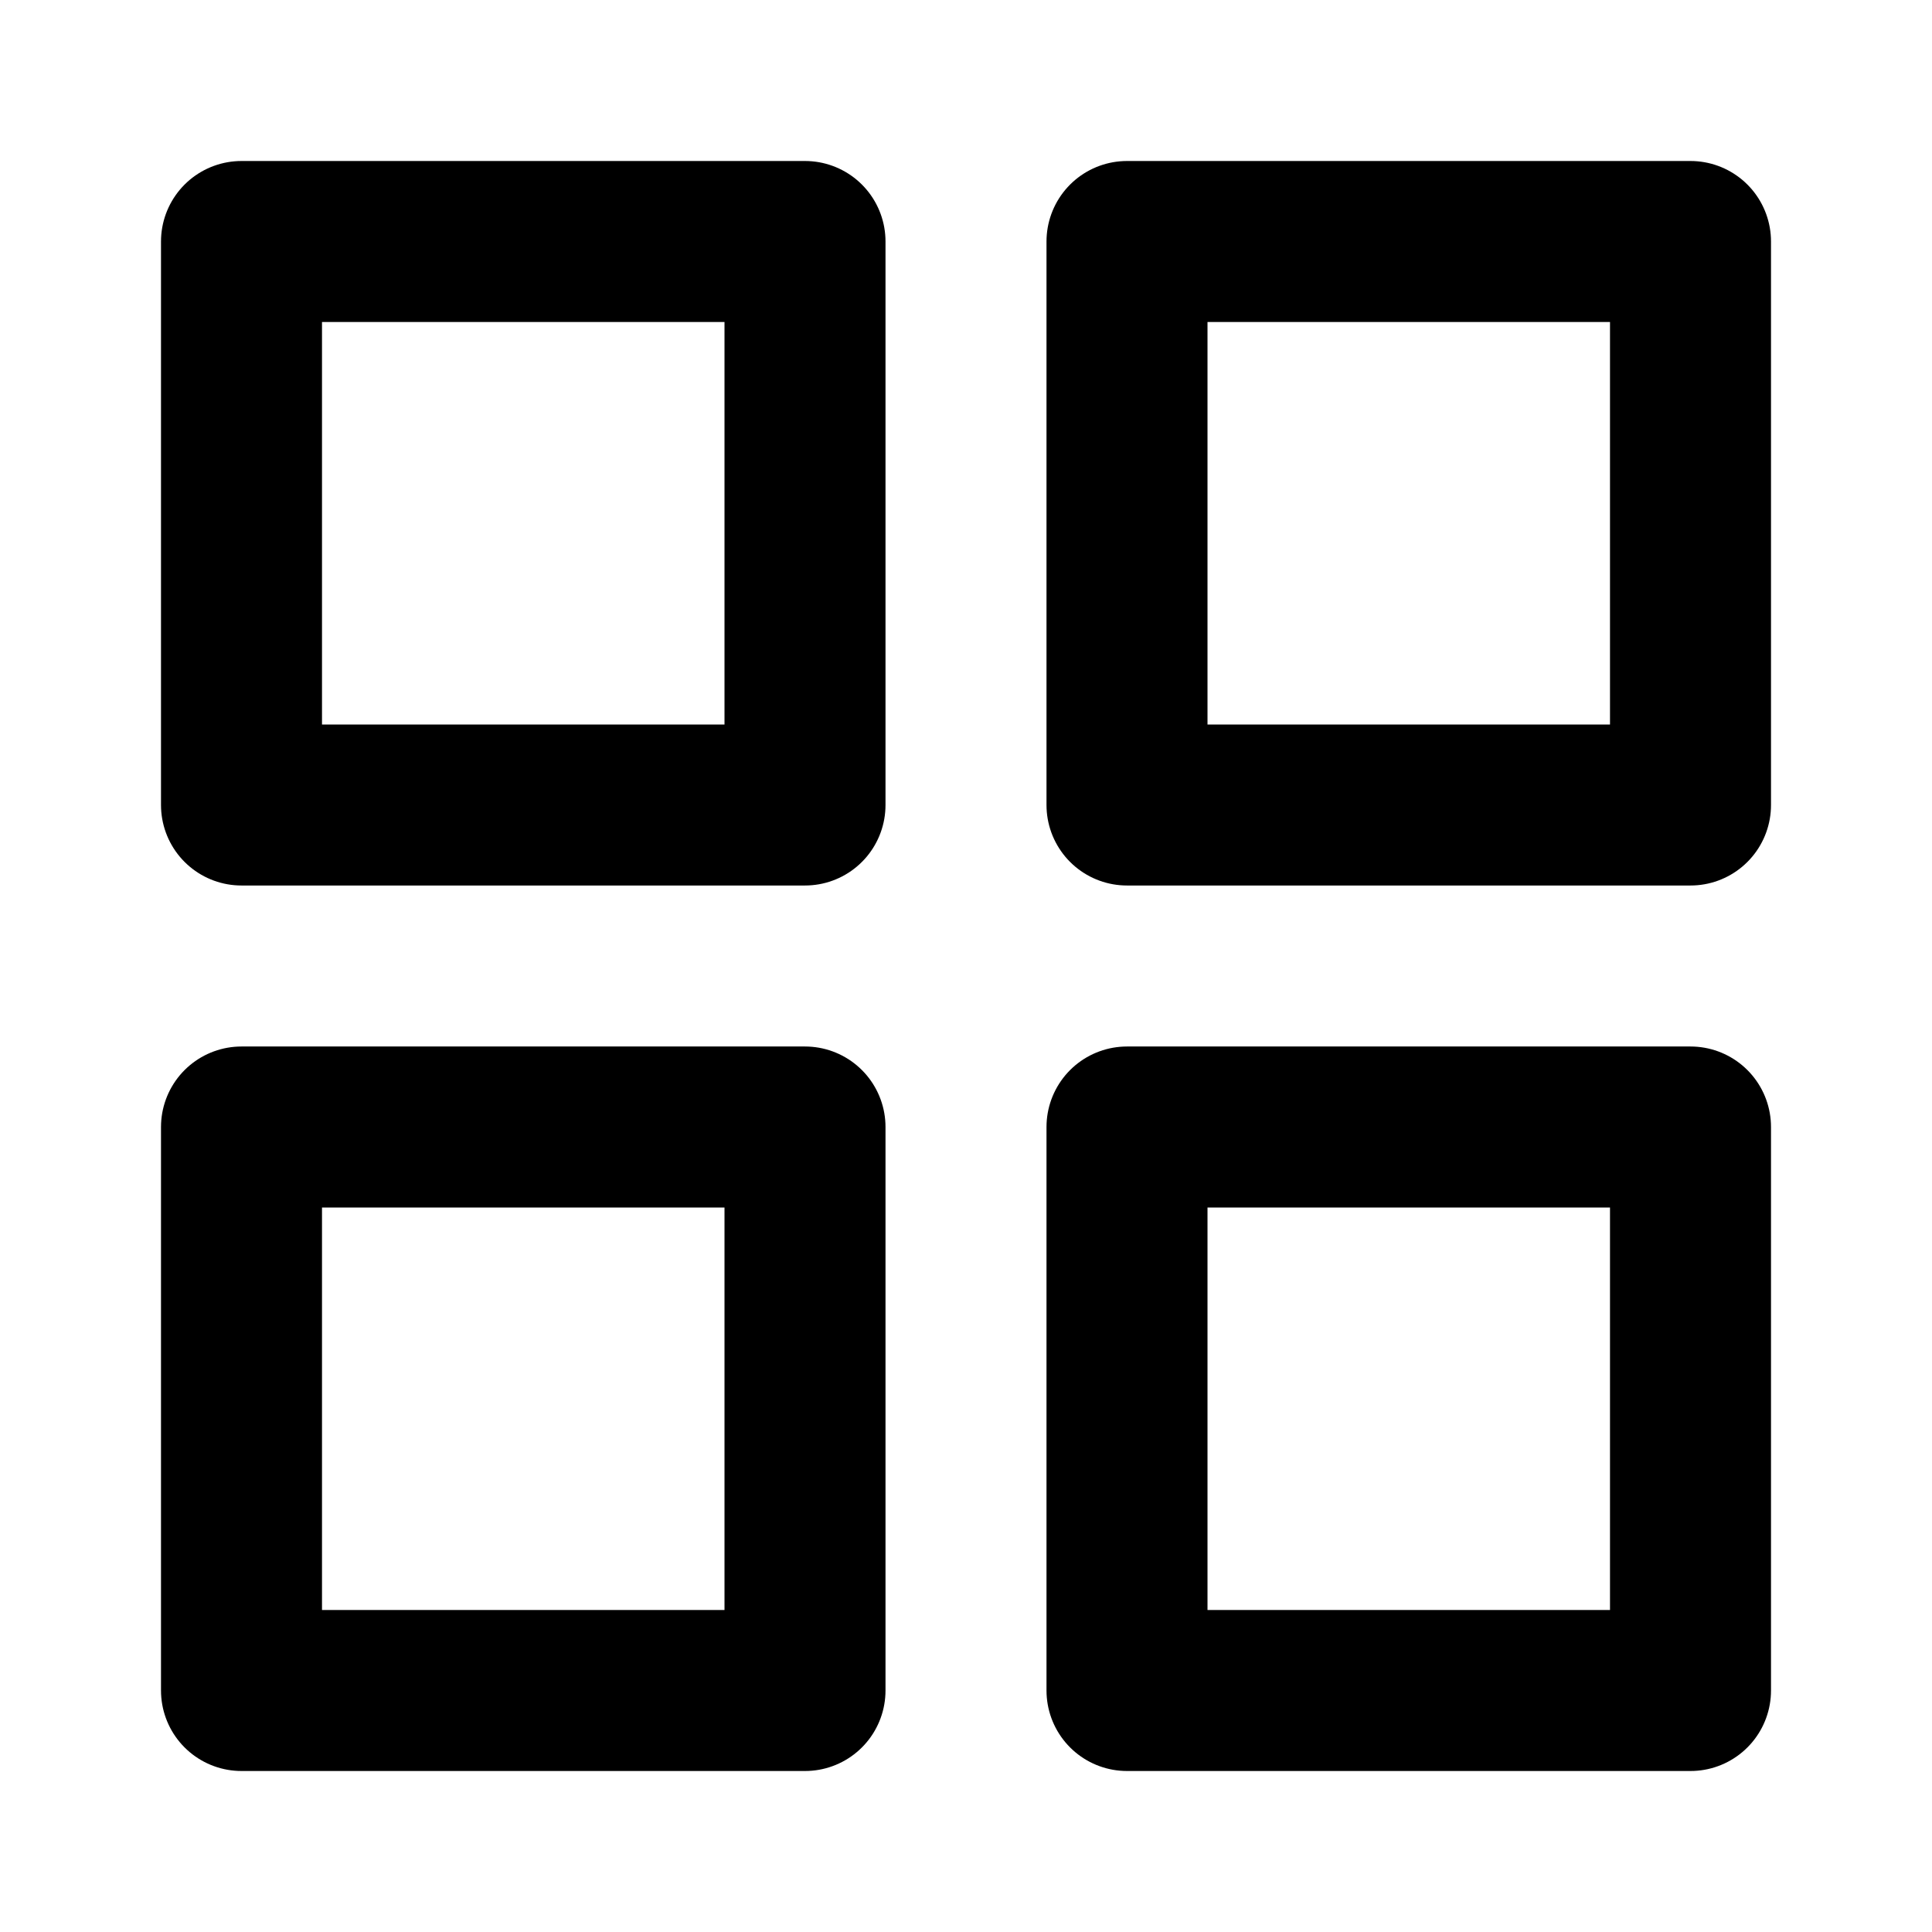
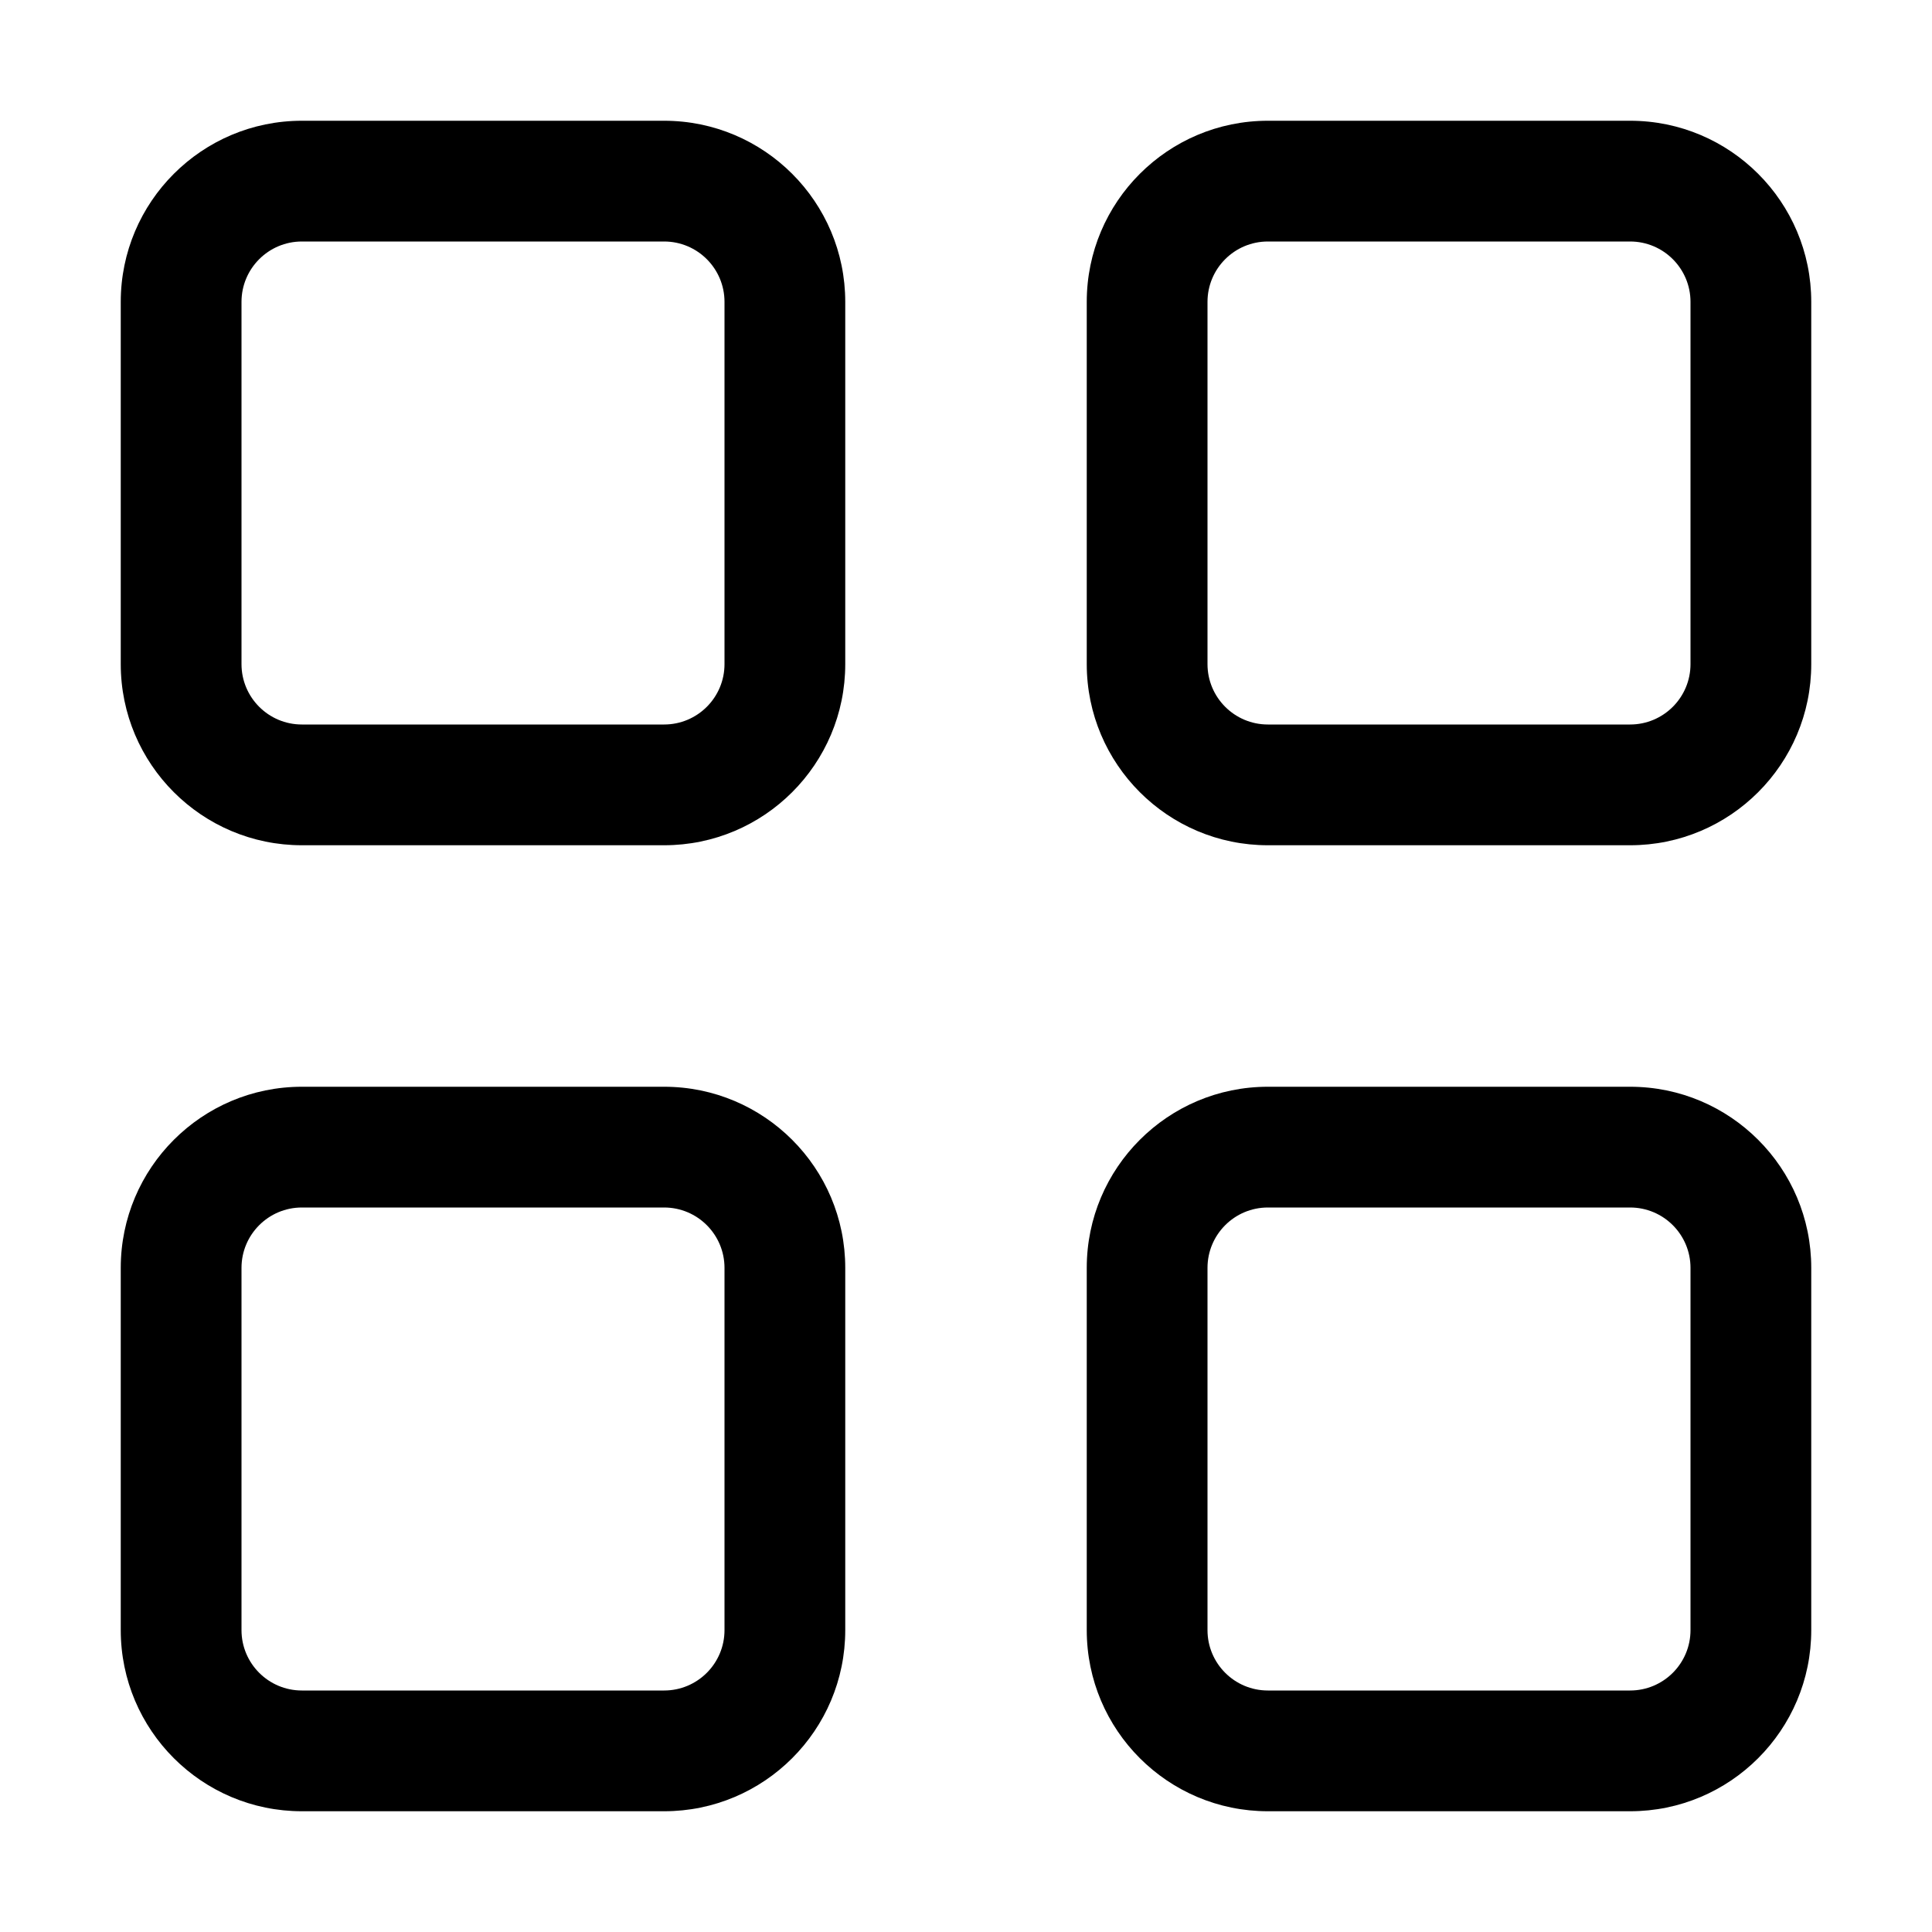
- <svg xmlns="http://www.w3.org/2000/svg" width="24" height="24" viewBox="0 0 24 24" fill="none" stroke="currentColor" stroke-width="2" stroke-linecap="round" stroke-linejoin="round" class="feather feather-grid">
-   <rect x="3" y="3" width="7" height="7" />
-   <rect x="14" y="3" width="7" height="7" />
-   <rect x="14" y="14" width="7" height="7" />
-   <rect x="3" y="14" width="7" height="7" />
+ <svg xmlns="http://www.w3.org/2000/svg" width="16" height="16" viewBox="0 0 16 16" fill="none">
+   <path d="M1 2.5C1 1.672 1.672 1 2.5 1L5.5 1C6.328 1 7 1.672 7 2.5V5.5C7 6.328 6.328 7 5.5 7H2.5C1.672 7 1 6.328 1 5.5L1 2.5ZM2.5 2C2.224 2 2 2.224 2 2.5V5.5C2 5.776 2.224 6 2.5 6H5.5C5.776 6 6 5.776 6 5.5V2.5C6 2.224 5.776 2 5.5 2H2.5ZM9 2.5C9 1.672 9.672 1 10.5 1L13.5 1C14.328 1 15 1.672 15 2.5V5.5C15 6.328 14.328 7 13.5 7H10.5C9.672 7 9 6.328 9 5.5V2.5ZM10.5 2C10.224 2 10 2.224 10 2.5V5.5C10 5.776 10.224 6 10.5 6H13.5C13.776 6 14 5.776 14 5.5V2.5C14 2.224 13.776 2 13.5 2H10.5ZM1 10.5C1 9.672 1.672 9 2.5 9H5.5C6.328 9 7 9.672 7 10.5V13.5C7 14.328 6.328 15 5.5 15H2.5C1.672 15 1 14.328 1 13.5L1 10.5ZM2.5 10C2.224 10 2 10.224 2 10.5V13.5C2 13.776 2.224 14 2.5 14H5.5C5.776 14 6 13.776 6 13.5V10.5C6 10.224 5.776 10 5.5 10H2.5ZM9 10.5C9 9.672 9.672 9 10.5 9H13.5C14.328 9 15 9.672 15 10.5V13.5C15 14.328 14.328 15 13.5 15H10.5C9.672 15 9 14.328 9 13.5V10.5ZM10.5 10C10.224 10 10 10.224 10 10.5V13.5C10 13.776 10.224 14 10.5 14H13.5C13.776 14 14 13.776 14 13.5V10.5C14 10.224 13.776 10 13.5 10H10.5Z" fill="black" />
</svg>
